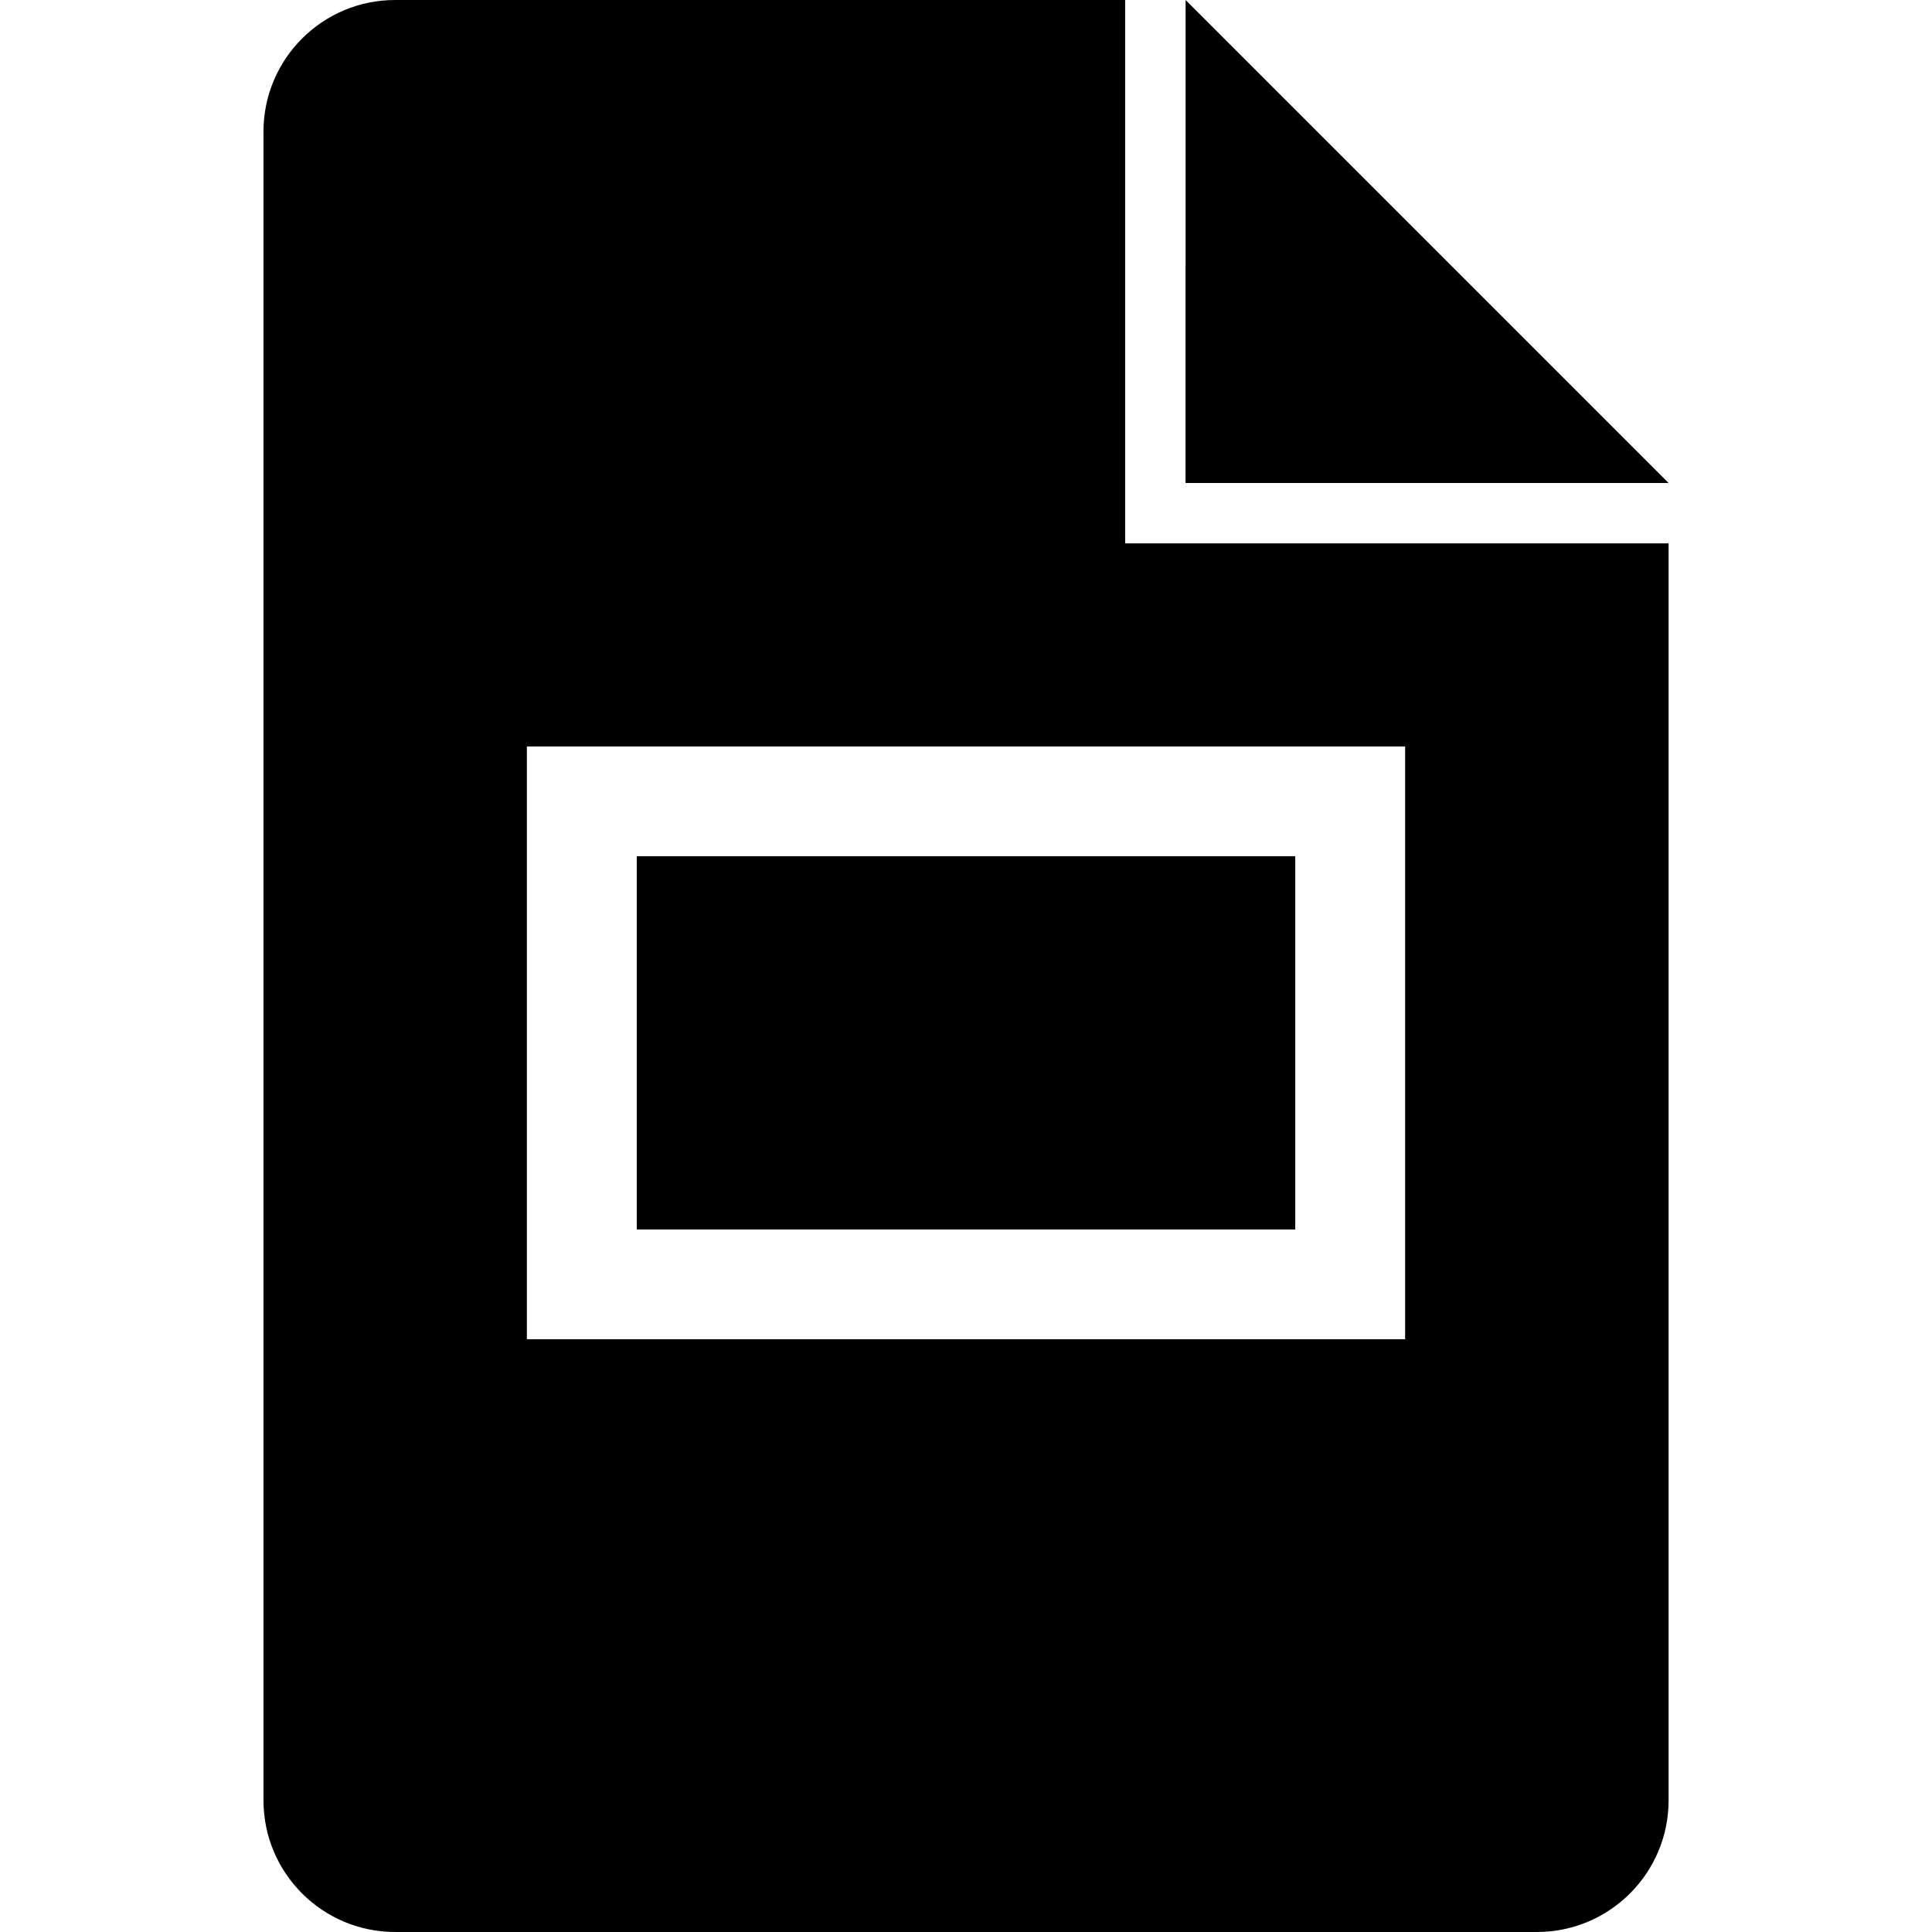
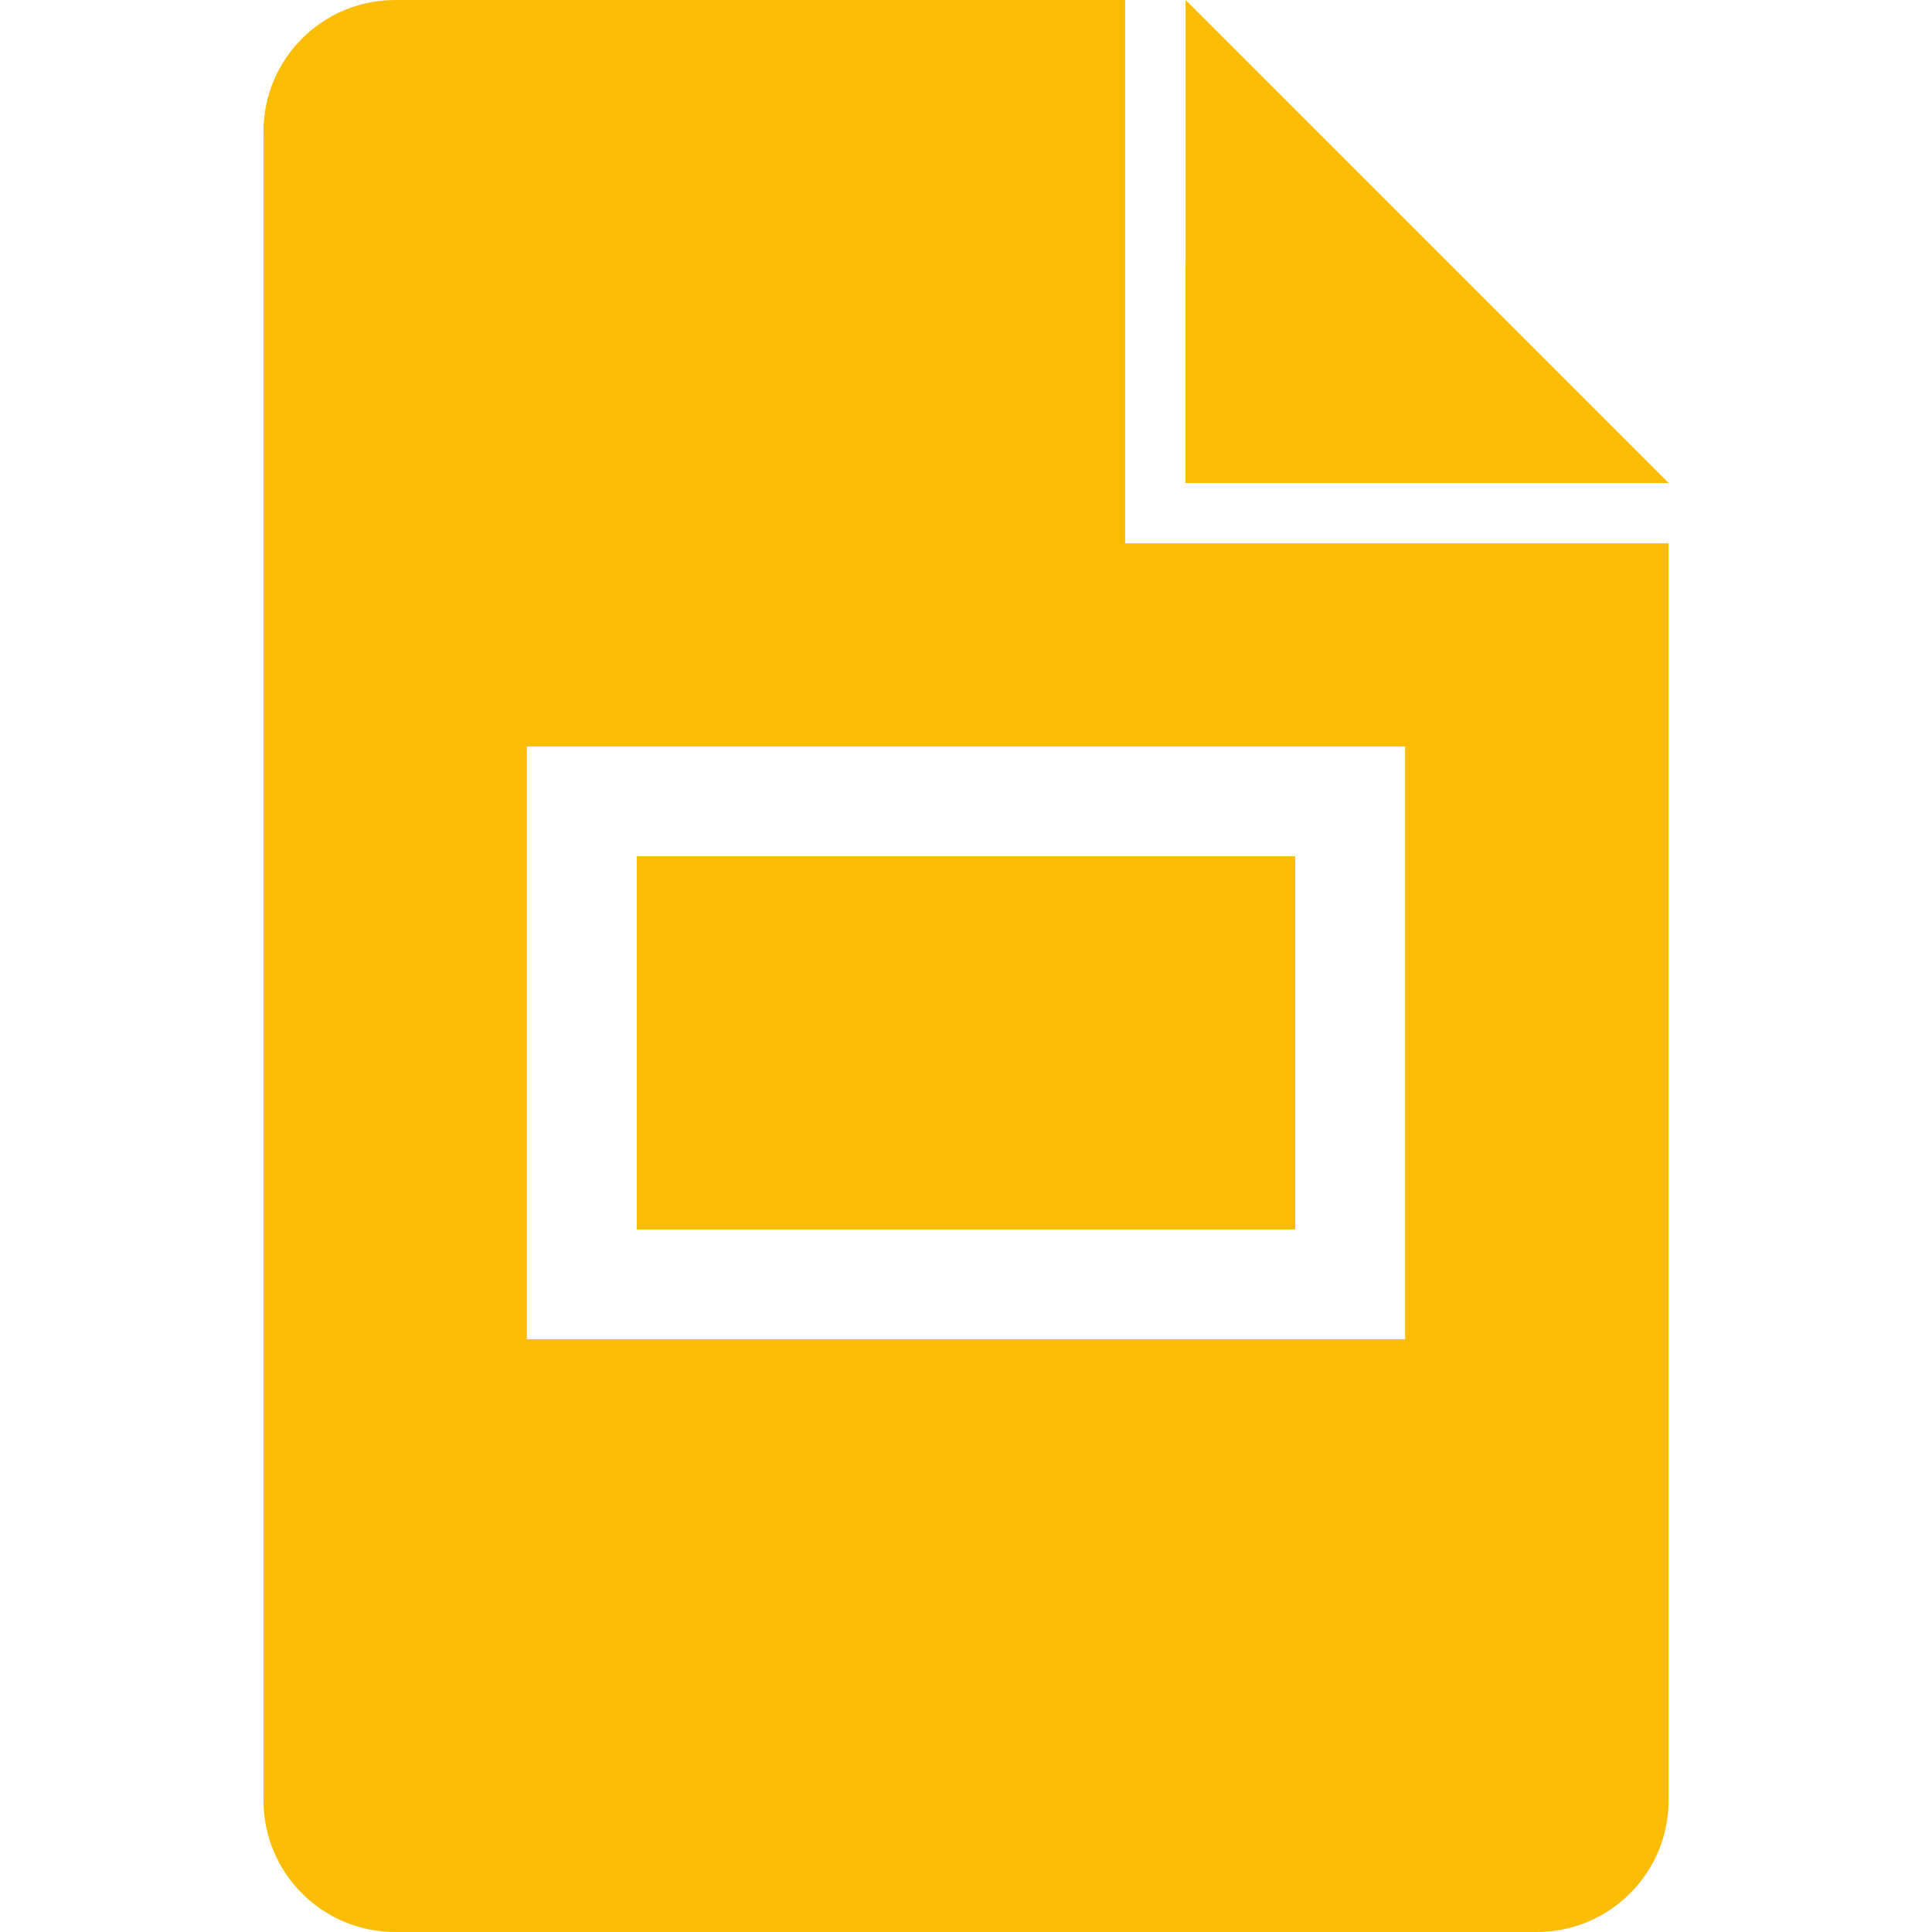
- <svg xmlns="http://www.w3.org/2000/svg" role="img" viewBox="0 0 24 24">
+ <svg xmlns="http://www.w3.org/2000/svg" fill="#FBBC04" role="img" viewBox="0 0 24 24">
  <path d="M16.09 15.273H7.91v-4.637h8.18v4.637zm1.728-8.523h2.91v15.614c0 .904-.733 1.636-1.637 1.636H4.909a1.636 1.636 0 0 1-1.636-1.636V1.636C3.273.732 4.005 0 4.909 0h9.068v6.75h3.841zm-.363 2.523H6.545v7.363h10.91V9.273zm-2.728-5.979V6h6.001l-6-6v3.294z" />
</svg>
